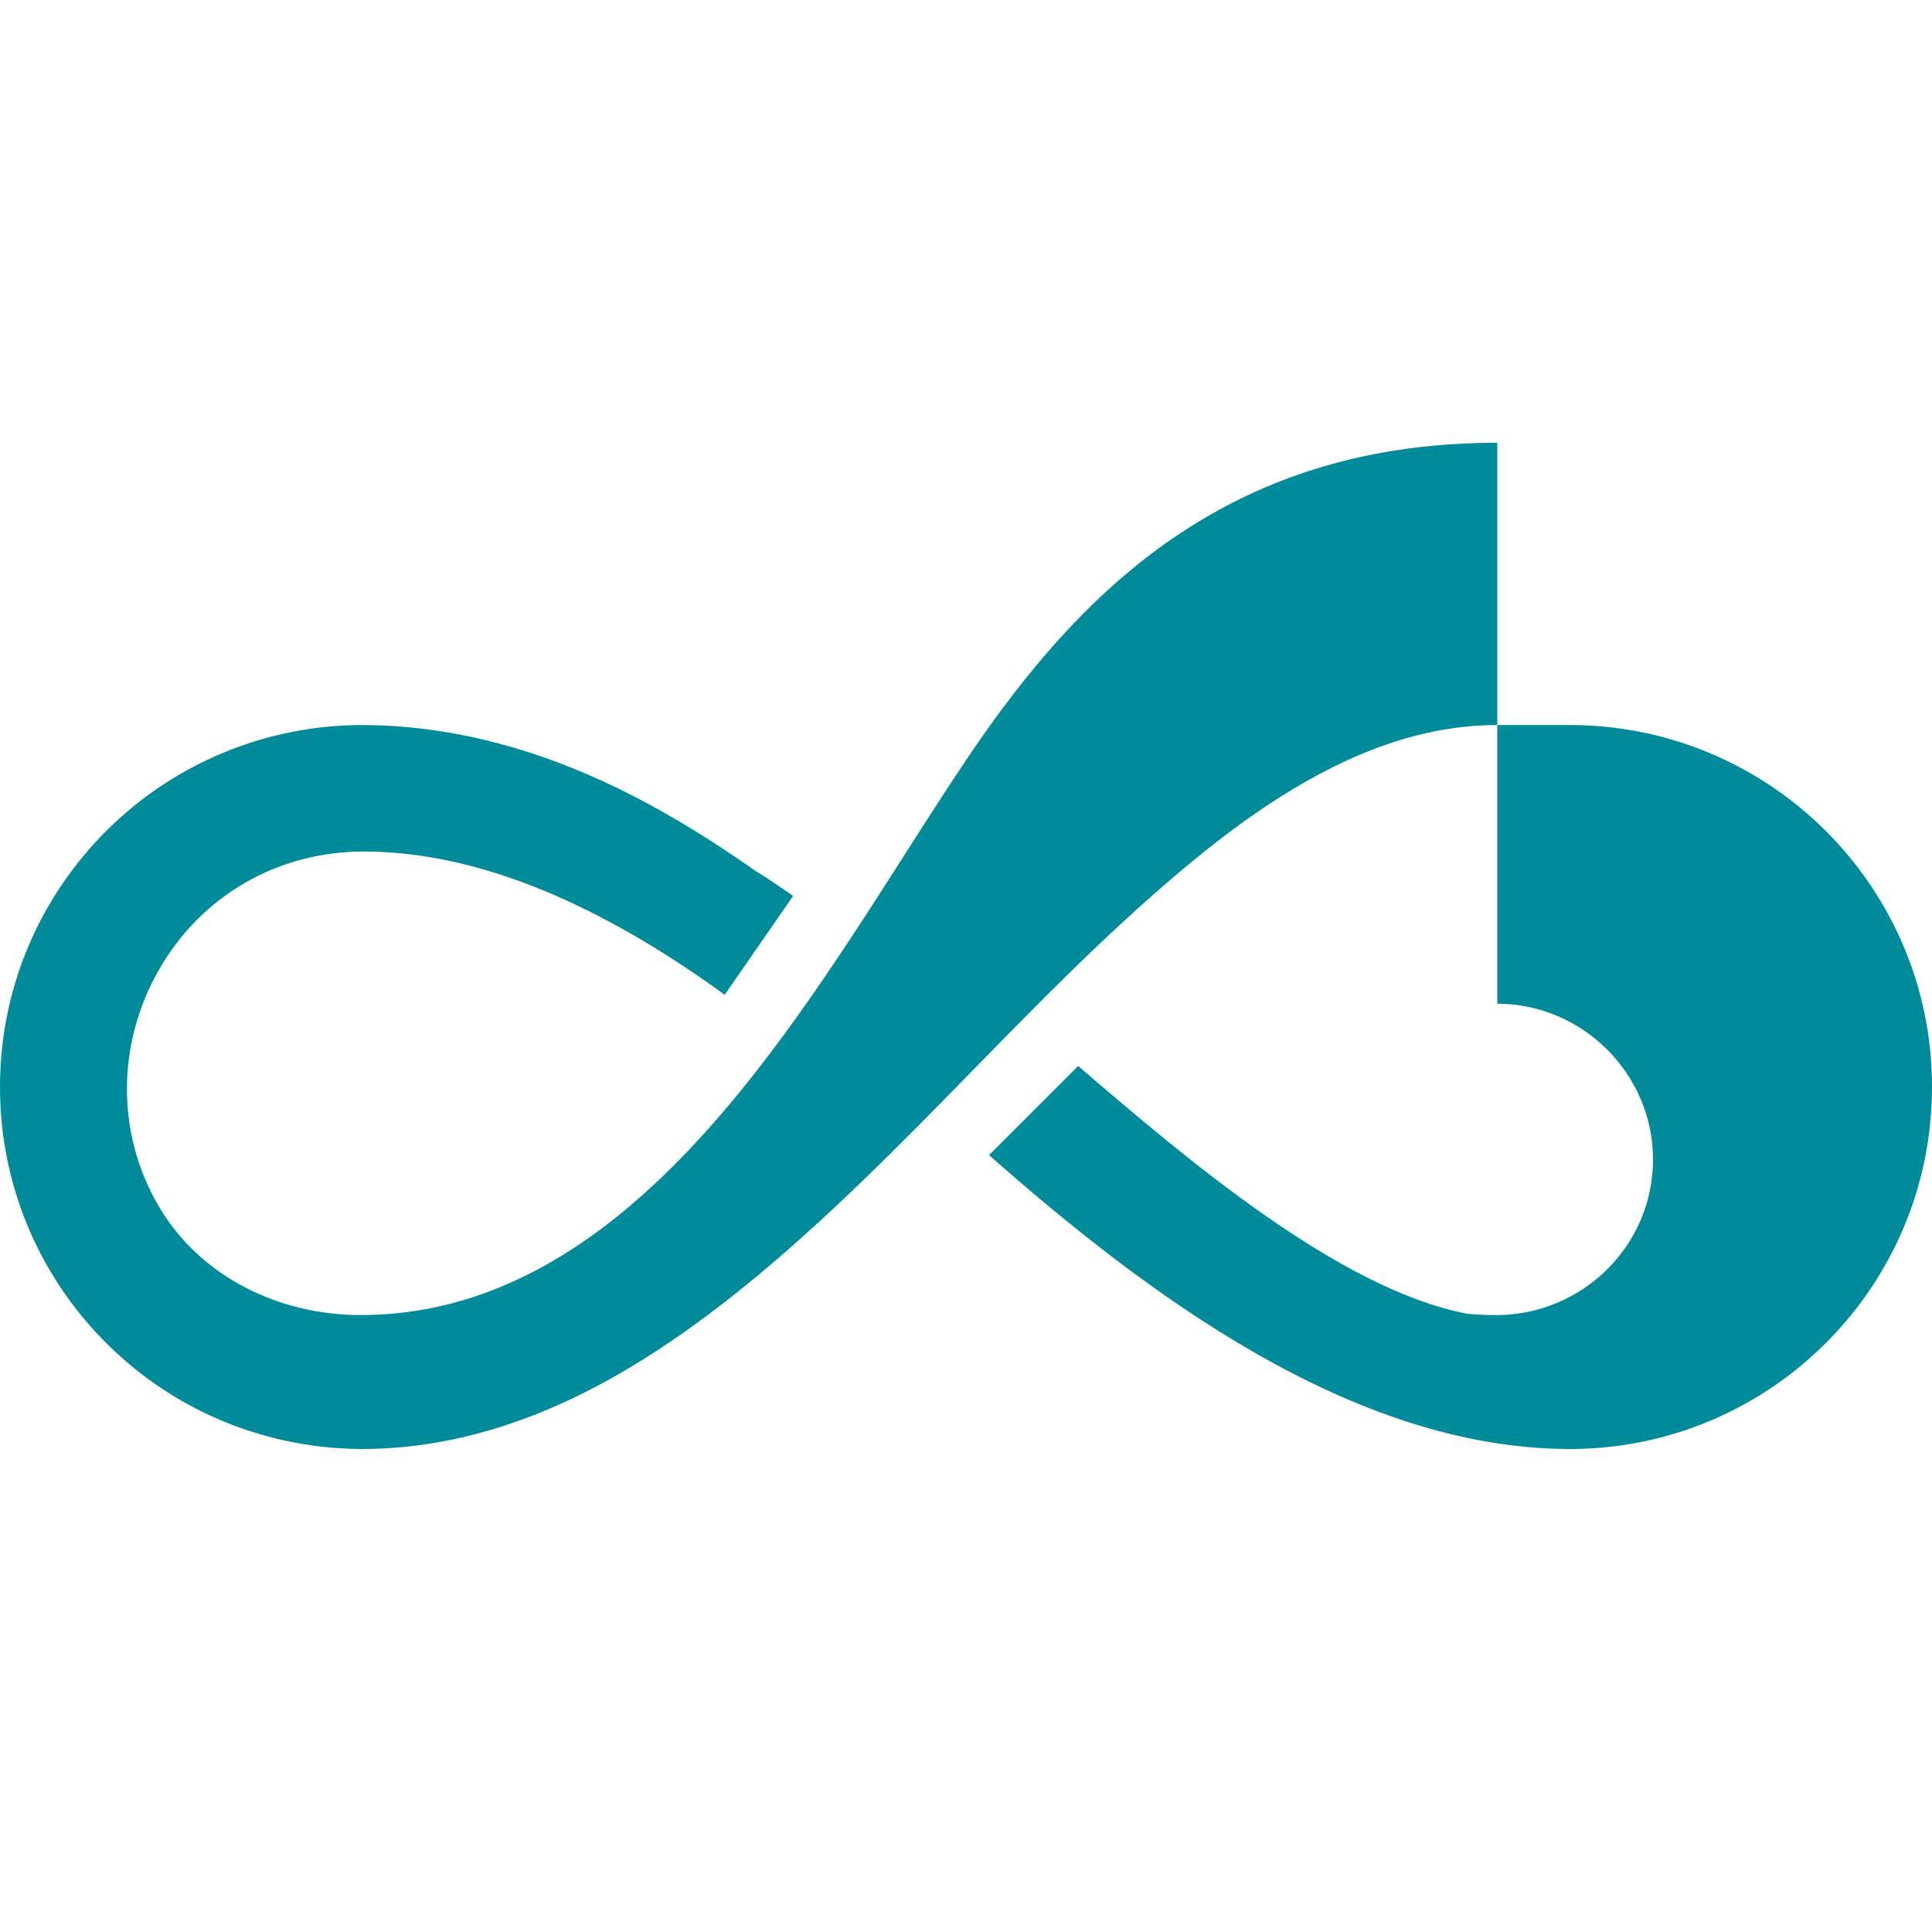
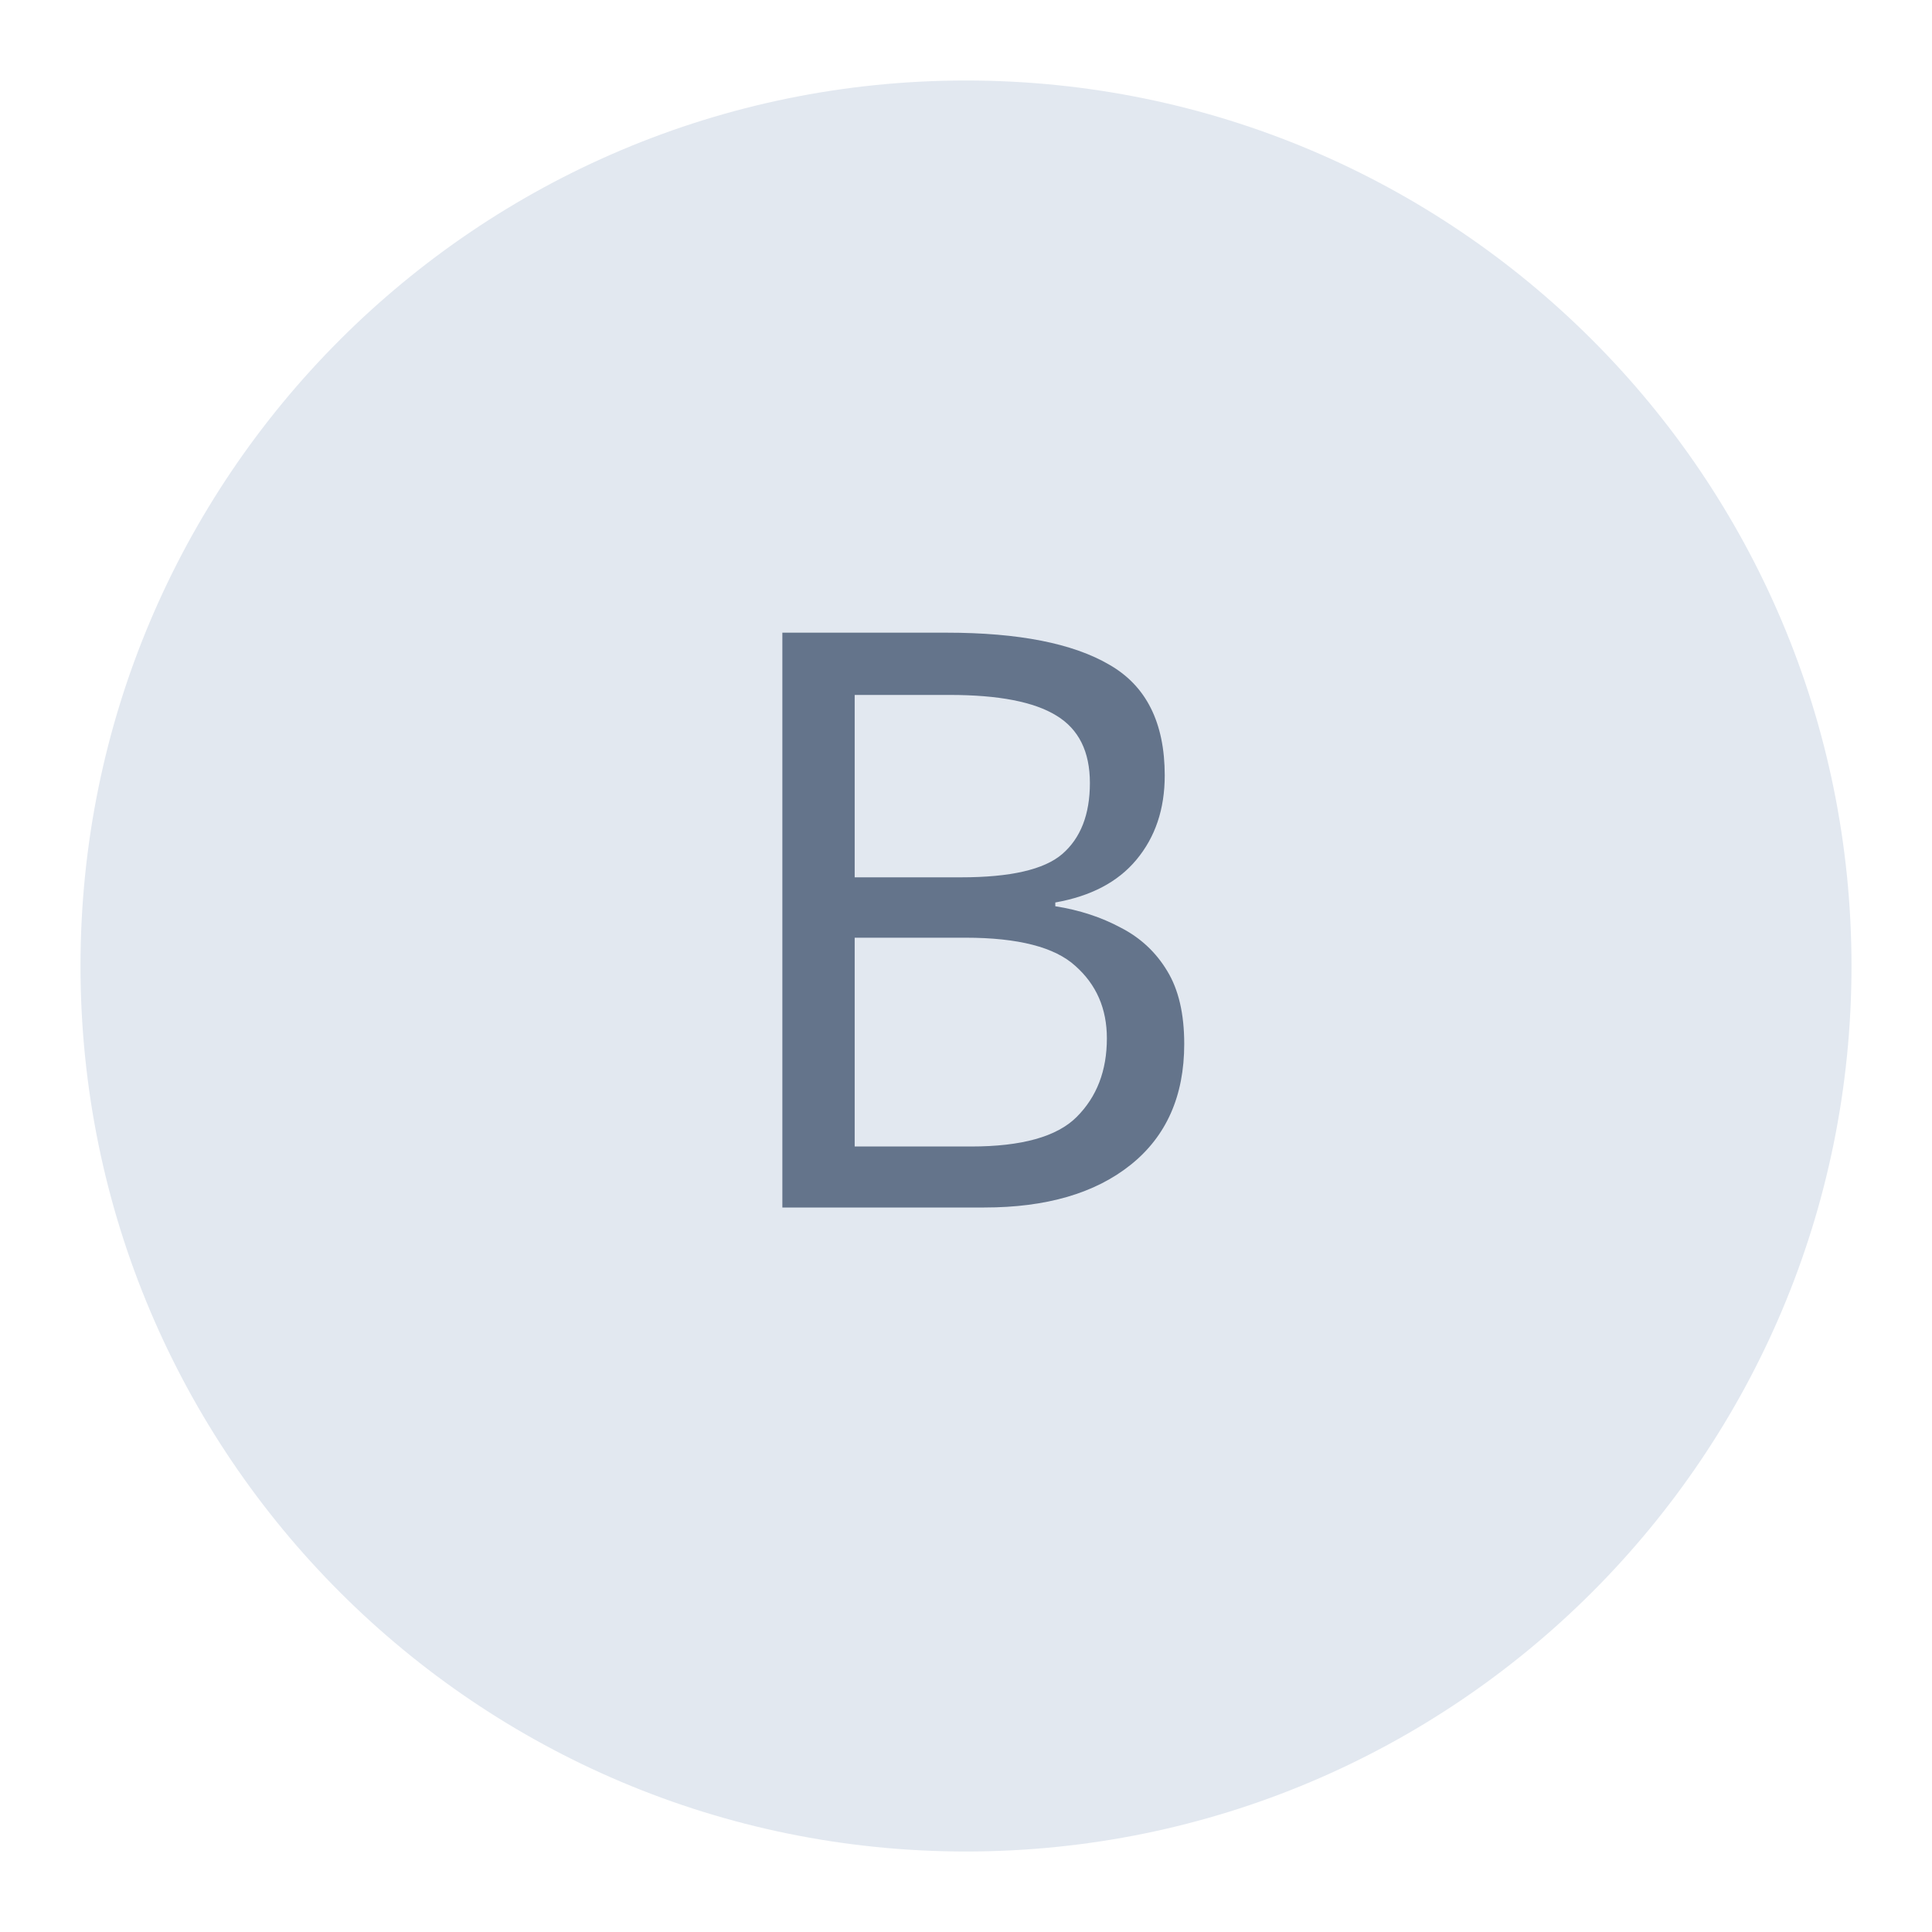
- <svg xmlns="http://www.w3.org/2000/svg" width="28" height="28" viewBox="0 0 28 28" fill="none">
-   <g id="Bank name=Dey">
-     <g id="Shape">
-       <path d="M5.272 12.341C4.03 12.341 2.924 12.972 2.303 14.055C1.694 15.119 1.677 16.425 2.303 17.486C2.909 18.514 4.053 19.059 5.225 19.059C8.85 19.059 11.203 15.374 13.109 12.39C13.544 11.709 13.955 11.064 14.353 10.508C14.576 10.198 14.807 9.896 15.05 9.607C15.377 9.217 15.725 8.849 16.1 8.511C17.489 7.26 19.244 6.425 21.662 6.417C21.674 6.417 21.687 6.417 21.7 6.417V10.508C20.604 10.508 19.561 10.911 18.543 11.557C18.067 11.859 17.598 12.214 17.131 12.607C16.059 13.507 15.08 14.508 14.102 15.508C13.056 16.577 12.01 17.647 10.85 18.594C10.487 18.891 10.118 19.17 9.743 19.426C9.467 19.614 9.187 19.79 8.903 19.951C7.783 20.585 6.549 21 5.25 21C4.113 20.997 3.009 20.633 2.1 19.951C1.887 19.791 1.687 19.615 1.501 19.426C0.572 18.48 0 17.183 0 15.754C0 15.206 0.084 14.677 0.24 14.18C0.573 13.122 1.232 12.209 2.1 11.557C3.007 10.877 4.115 10.508 5.25 10.508C6.652 10.512 7.982 10.916 9.218 11.557C9.776 11.847 10.319 12.184 10.85 12.553C10.876 12.571 10.902 12.589 10.927 12.607C10.95 12.623 10.977 12.639 11.006 12.657C11.039 12.676 11.074 12.698 11.111 12.723L11.488 12.979L11.495 12.984L10.503 14.417C9.014 13.336 7.162 12.341 5.272 12.341Z" fill="#008B9A" />
-       <path d="M21.7 10.508L21.7 14.546C22.946 14.55 23.957 15.573 23.957 16.803C23.957 18.047 22.946 19.044 21.709 19.06L21.7 19.06L21.703 19.06C21.697 19.058 21.69 19.058 21.684 19.059C21.681 19.059 21.679 19.059 21.677 19.059V19.06C21.539 19.06 21.401 19.052 21.264 19.04C19.402 18.685 17.166 16.77 15.668 15.486L15.626 15.449L14.334 16.741C16.591 18.73 19.574 20.984 22.723 21H22.777C23.949 20.994 25.029 20.604 25.9 19.951C26.113 19.791 26.313 19.615 26.499 19.426C27.428 18.48 28 17.183 28 15.754C28 15.206 27.916 14.677 27.76 14.18C27.427 13.122 26.768 12.209 25.9 11.557C25.029 10.904 23.949 10.514 22.777 10.508H21.7Z" fill="#008B9A" />
-     </g>
-   </g>
+ <svg xmlns="http://www.w3.org/2000/svg" viewBox="0 0 48 48" width="48" height="48">
+   <circle cx="24" cy="24" r="22" fill="#e2e8f0" />
+   <text x="24" y="30" text-anchor="middle" font-size="20" font-family="sans-serif" fill="#64748b">B</text>
</svg>
